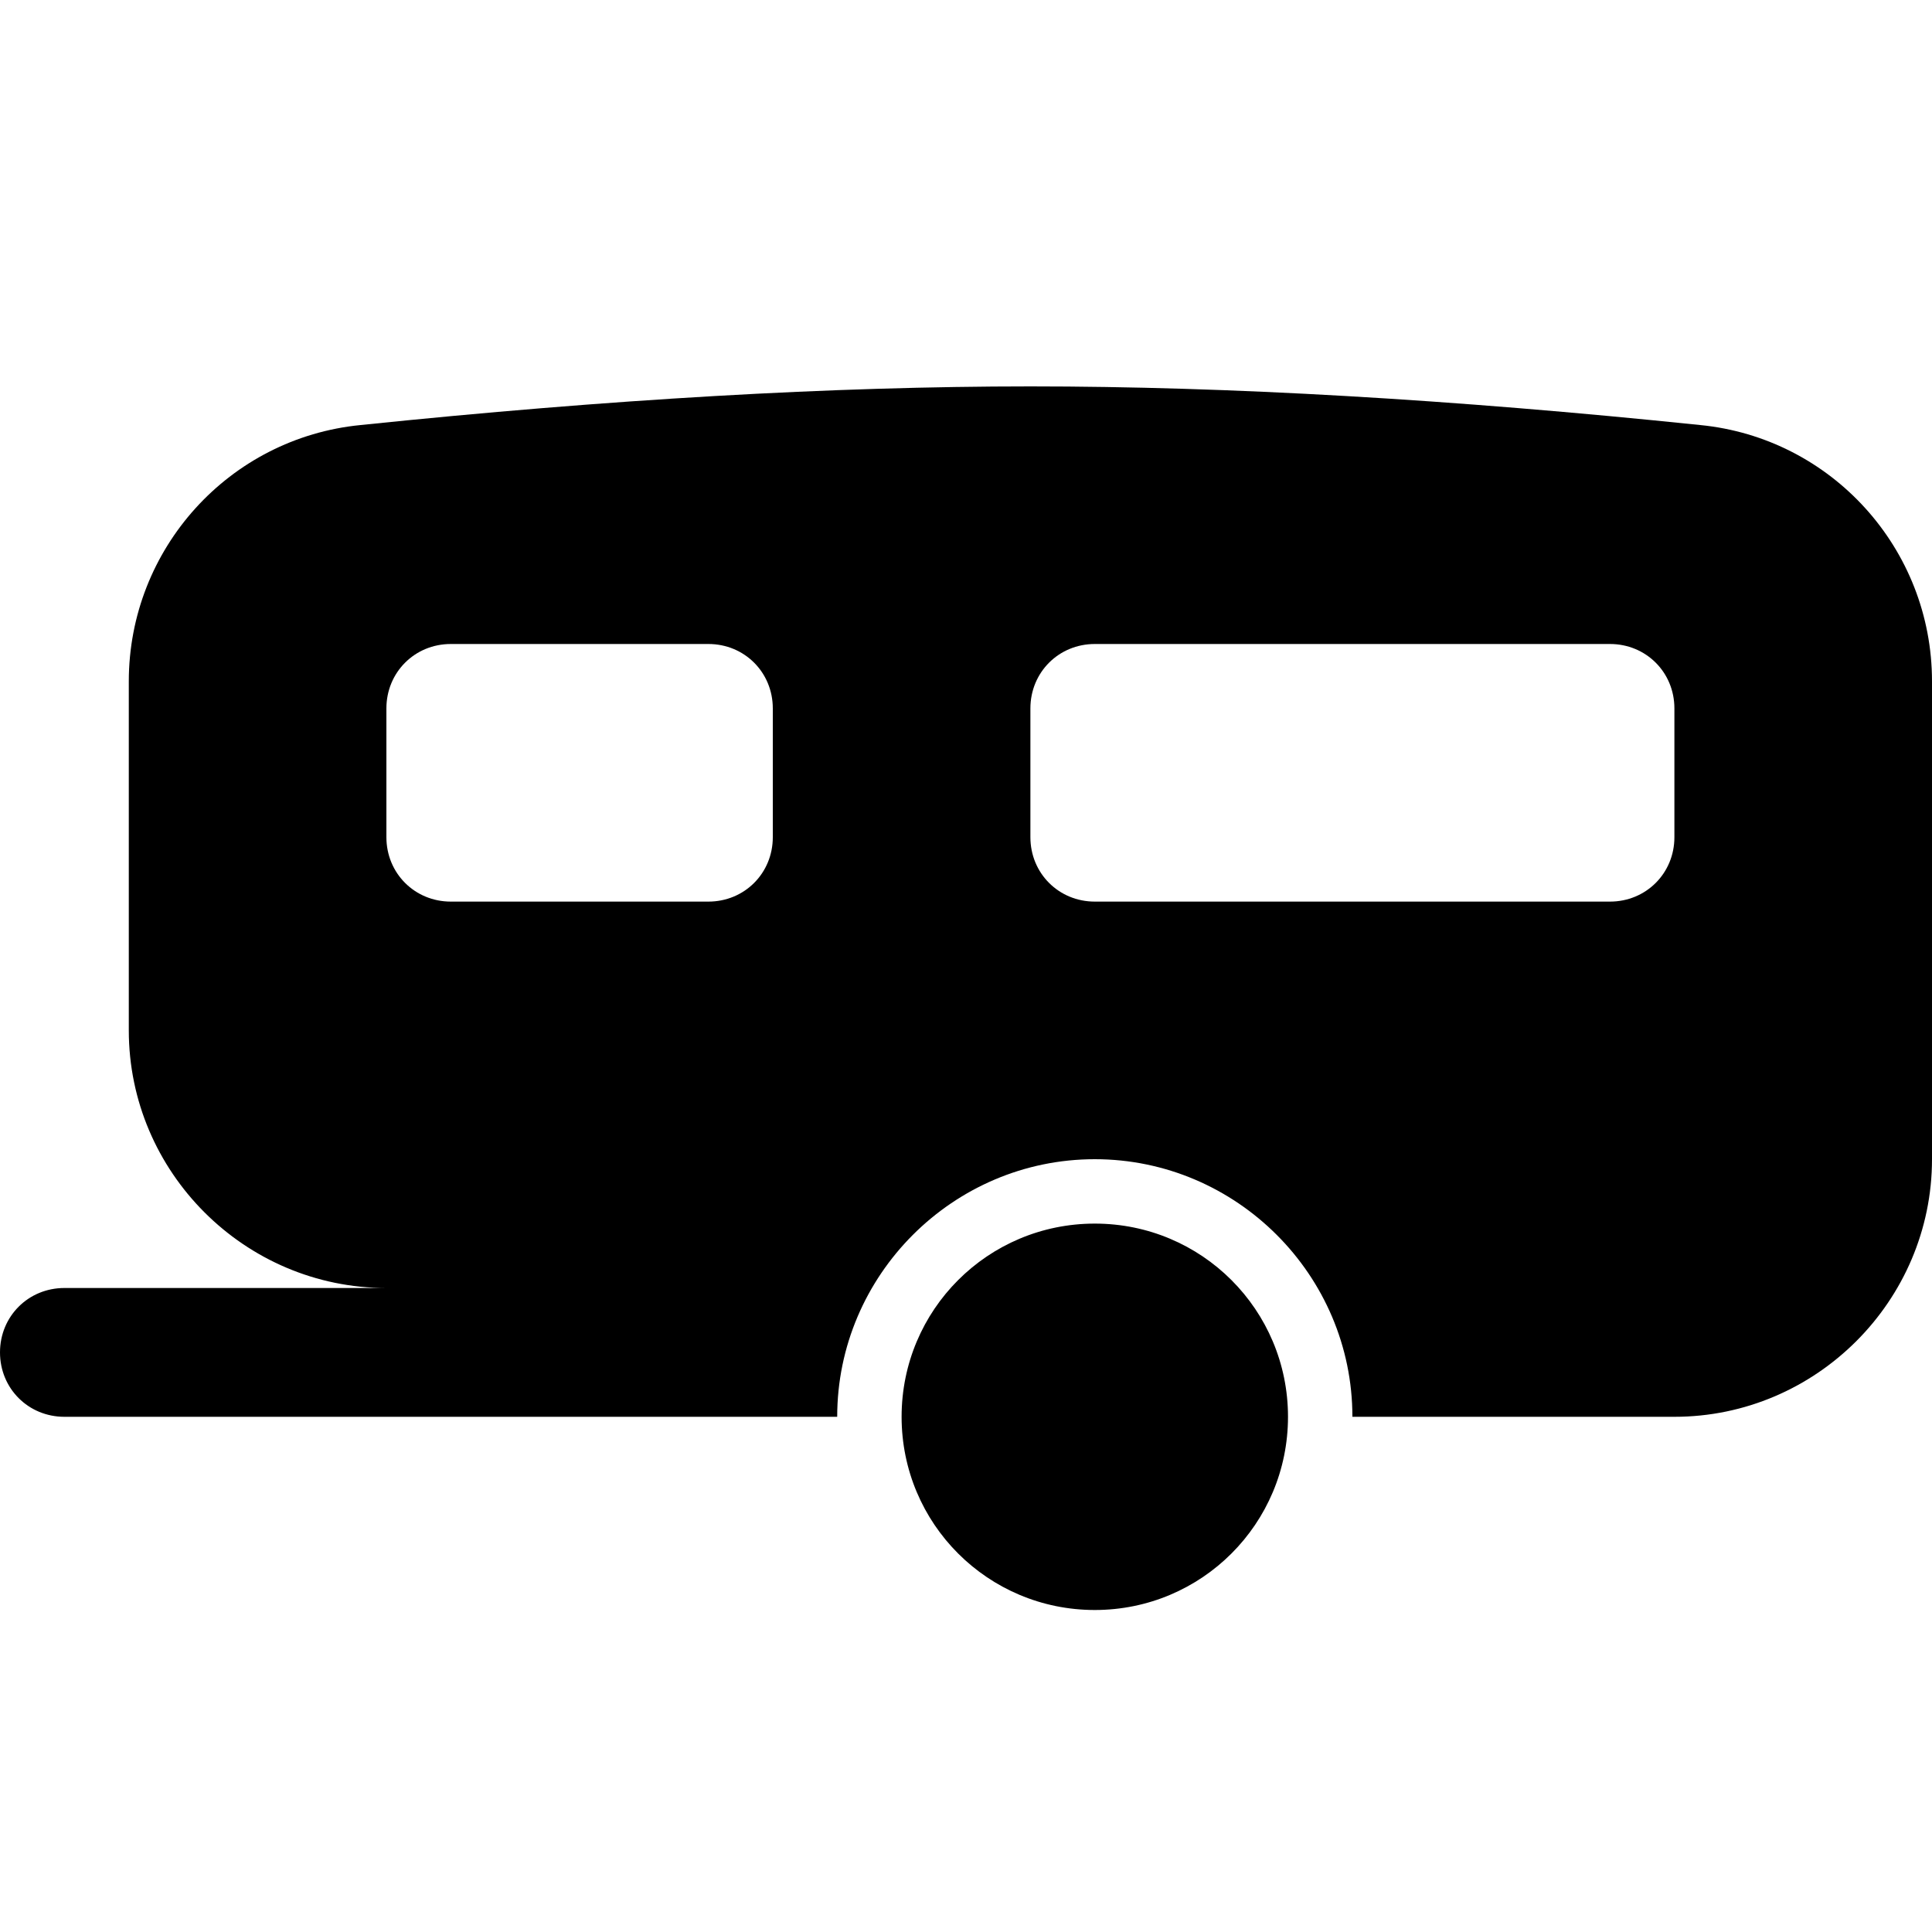
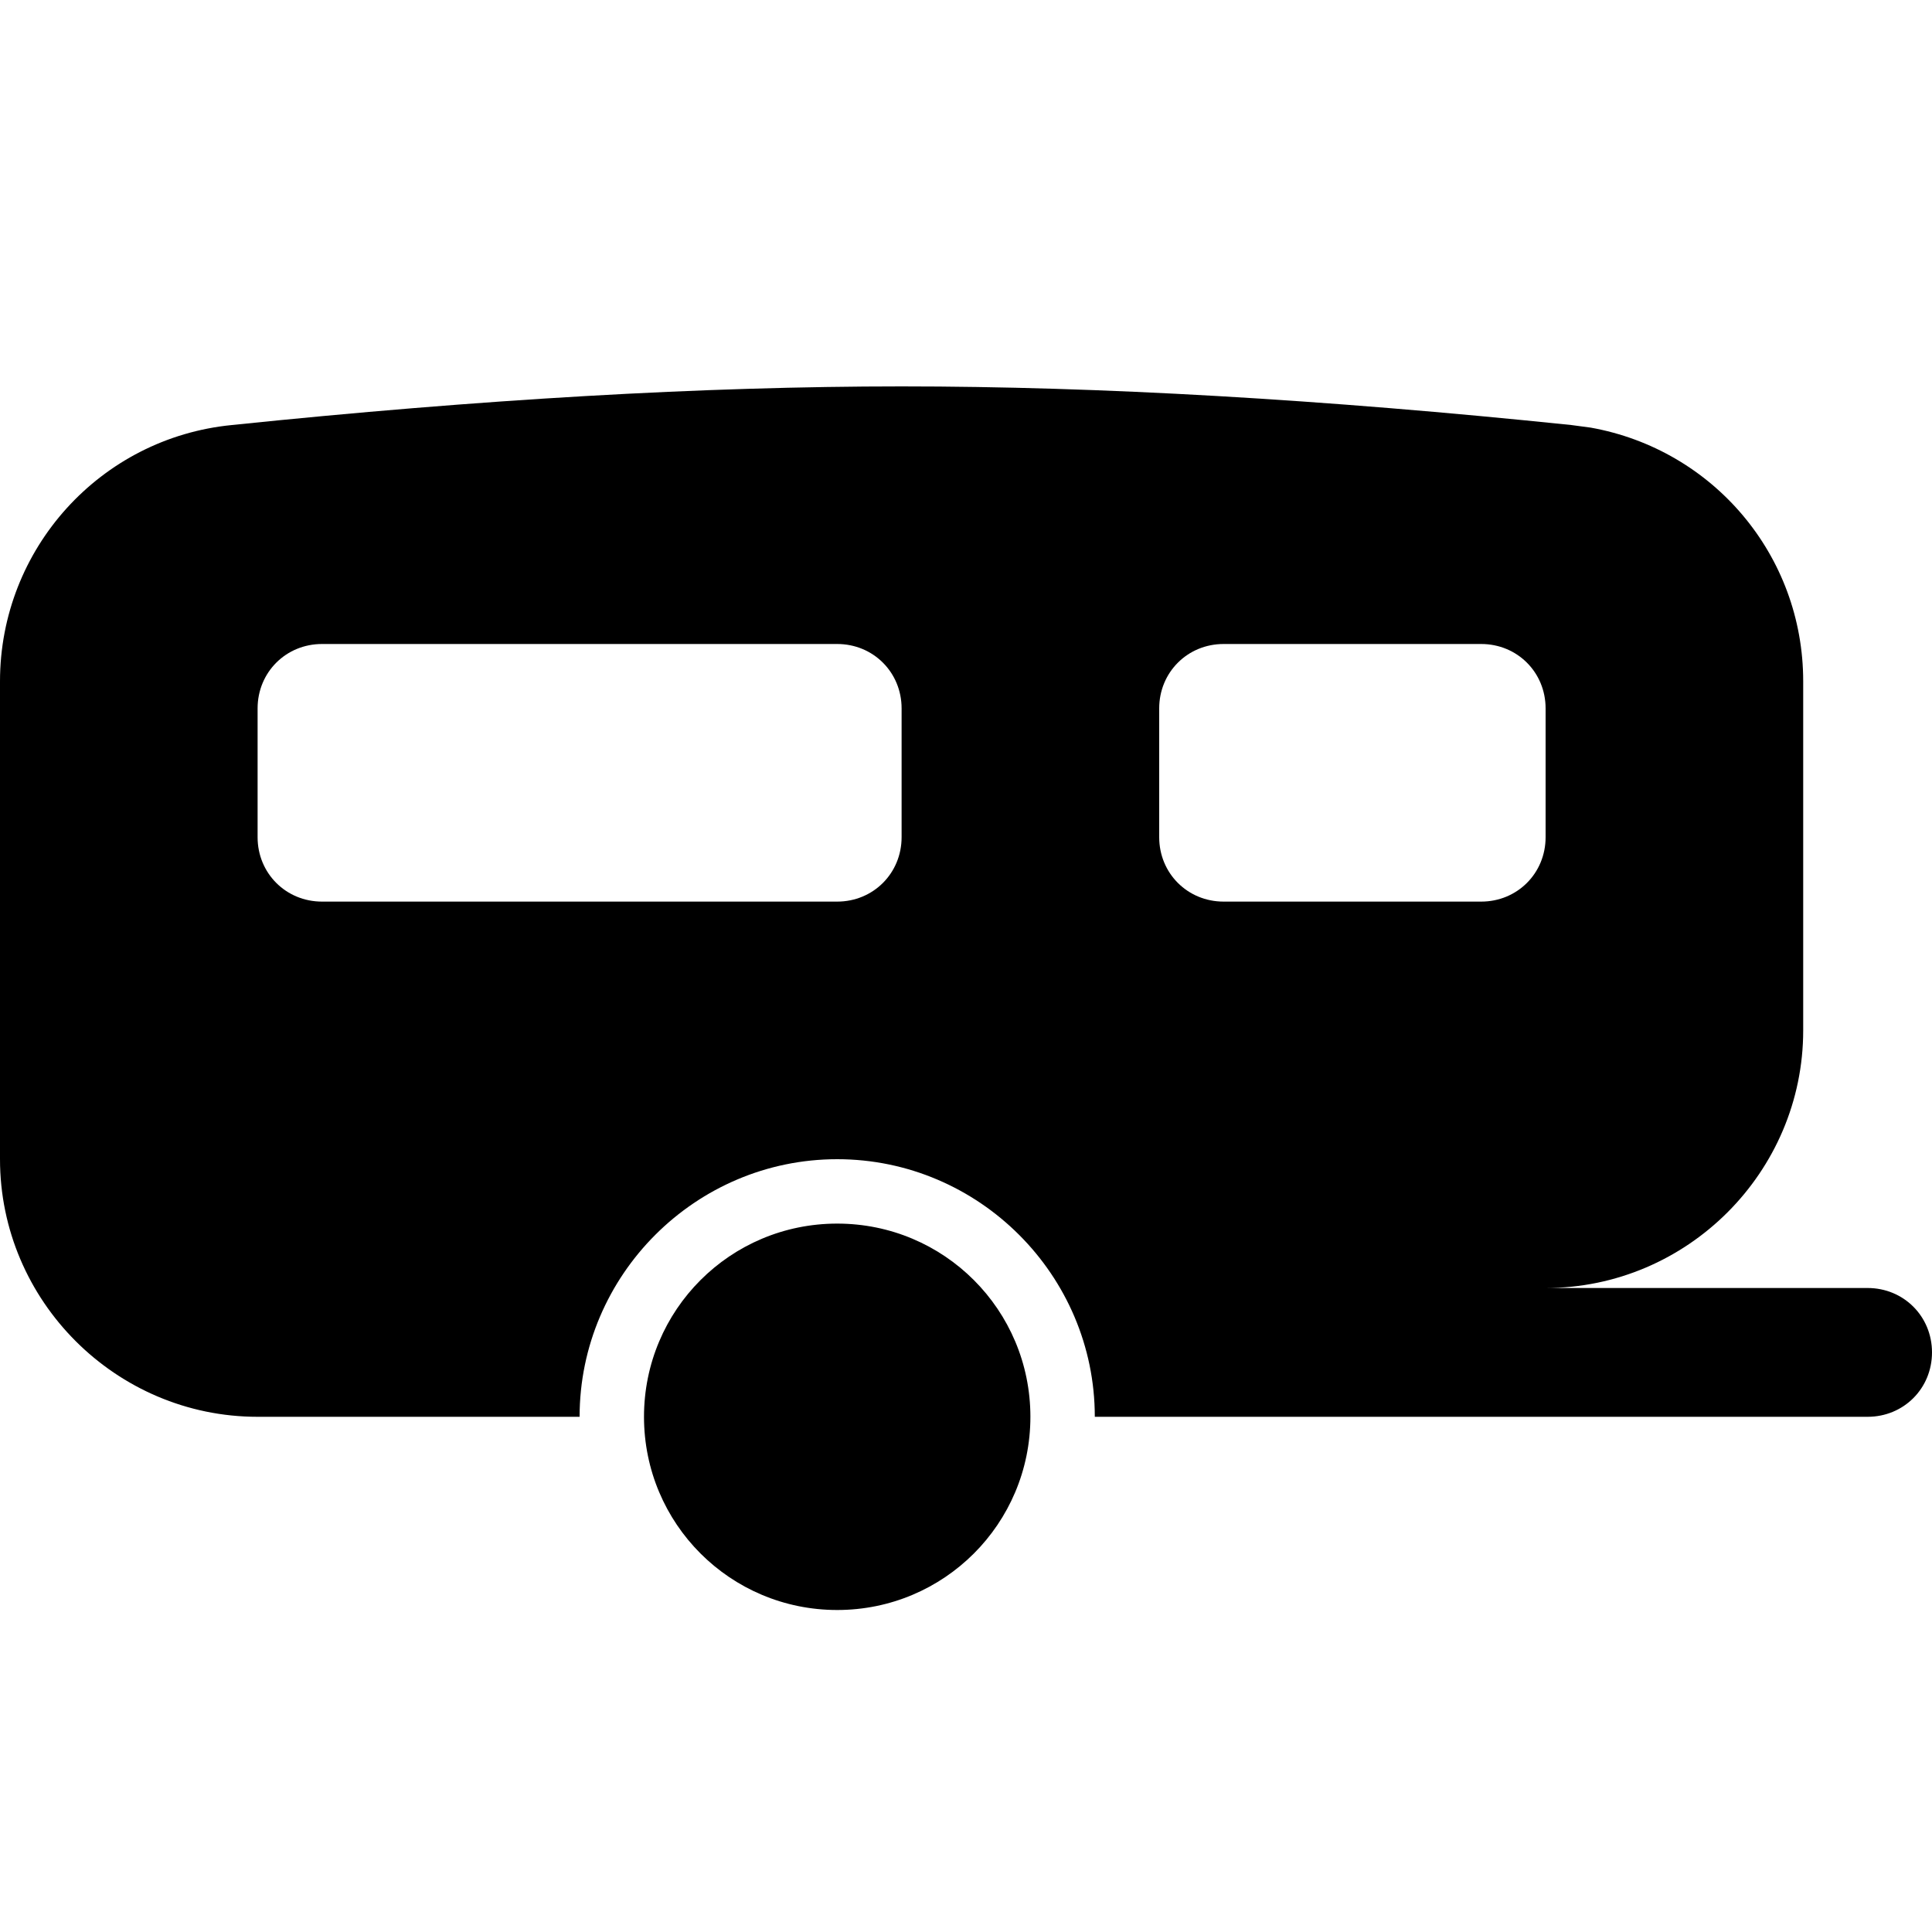
<svg xmlns="http://www.w3.org/2000/svg" viewBox="0 0 15 15" version="1.1">
-   <path d="M10.5 11C10.5 9.9 9.6 9 8.5 9C7.4 9 6.5 9.9 6.5 11L0.5 11C0.22 11 0 10.78 0 10.5C0 10.22 0.22 10 0.5 10L3 10C1.9 10 1 9.1 1 8L1 5.29C1 4.26 1.78 3.4 2.8 3.3L2.8 3.3C4.73 3.1 6.46 3 8 3C9.54 3 11.27 3.1 13.2 3.3C14.22 3.4 15 4.26 15 5.29L15 9C15 10.1 14.1 11 13 11L10.5 11ZM5.5 7C5.78 7 6 6.78 6 6.5L6 5.5C6 5.22 5.78 5 5.5 5L3.5 5C3.22 5 3 5.22 3 5.5L3 6.5C3 6.78 3.22 7 3.5 7L5.5 7ZM12.5 7C12.78 7 13 6.78 13 6.5L13 5.5C13 5.22 12.78 5 12.5 5L8.5 5C8.22 5 8 5.22 8 5.5L8 6.5C8 6.78 8.22 7 8.5 7L12.5 7ZM8.5 12.5C7.67 12.5 7 11.83 7 11C7 10.17 7.67 9.5 8.5 9.5C9.33 9.5 10 10.17 10 11C10 11.83 9.33 12.5 8.5 12.5Z" />
+   <path d="M4.5 11C4.5 9.9 5.4 9 6.5 9C7.6 9 8.5 9.9 8.5 11L14.5 11C14.78 11 15 10.78 15 10.5C15 10.22 14.78 10 14.5 10L12 10C13.1 10 14 9.1 14 8L14 5.29C14 4.31 13.3 3.49 12.35 3.32L12.2 3.3C10.27 3.1 8.54 3 7 3C5.46 3 3.73 3.1 1.8 3.3C0.78 3.4 0 4.26 0 5.29L0 9C0 10.1 0.9 11 2 11L4.5 11ZM9.5 7C9.22 7 9 6.78 9 6.5L9 5.5C9 5.22 9.22 5 9.5 5L11.5 5C11.78 5 12 5.22 12 5.5L12 6.5C12 6.78 11.78 7 11.5 7L9.5 7ZM2.5 7C2.22 7 2 6.78 2 6.5L2 5.5C2 5.22 2.22 5 2.5 5L6.5 5C6.78 5 7 5.22 7 5.5L7 6.5C7 6.78 6.78 7 6.5 7L2.5 7ZM6.5 12.5C7.33 12.5 8 11.83 8 11C8 10.17 7.33 9.5 6.5 9.5C5.67 9.5 5 10.17 5 11C5 11.83 5.67 12.5 6.5 12.5Z" />
</svg>
